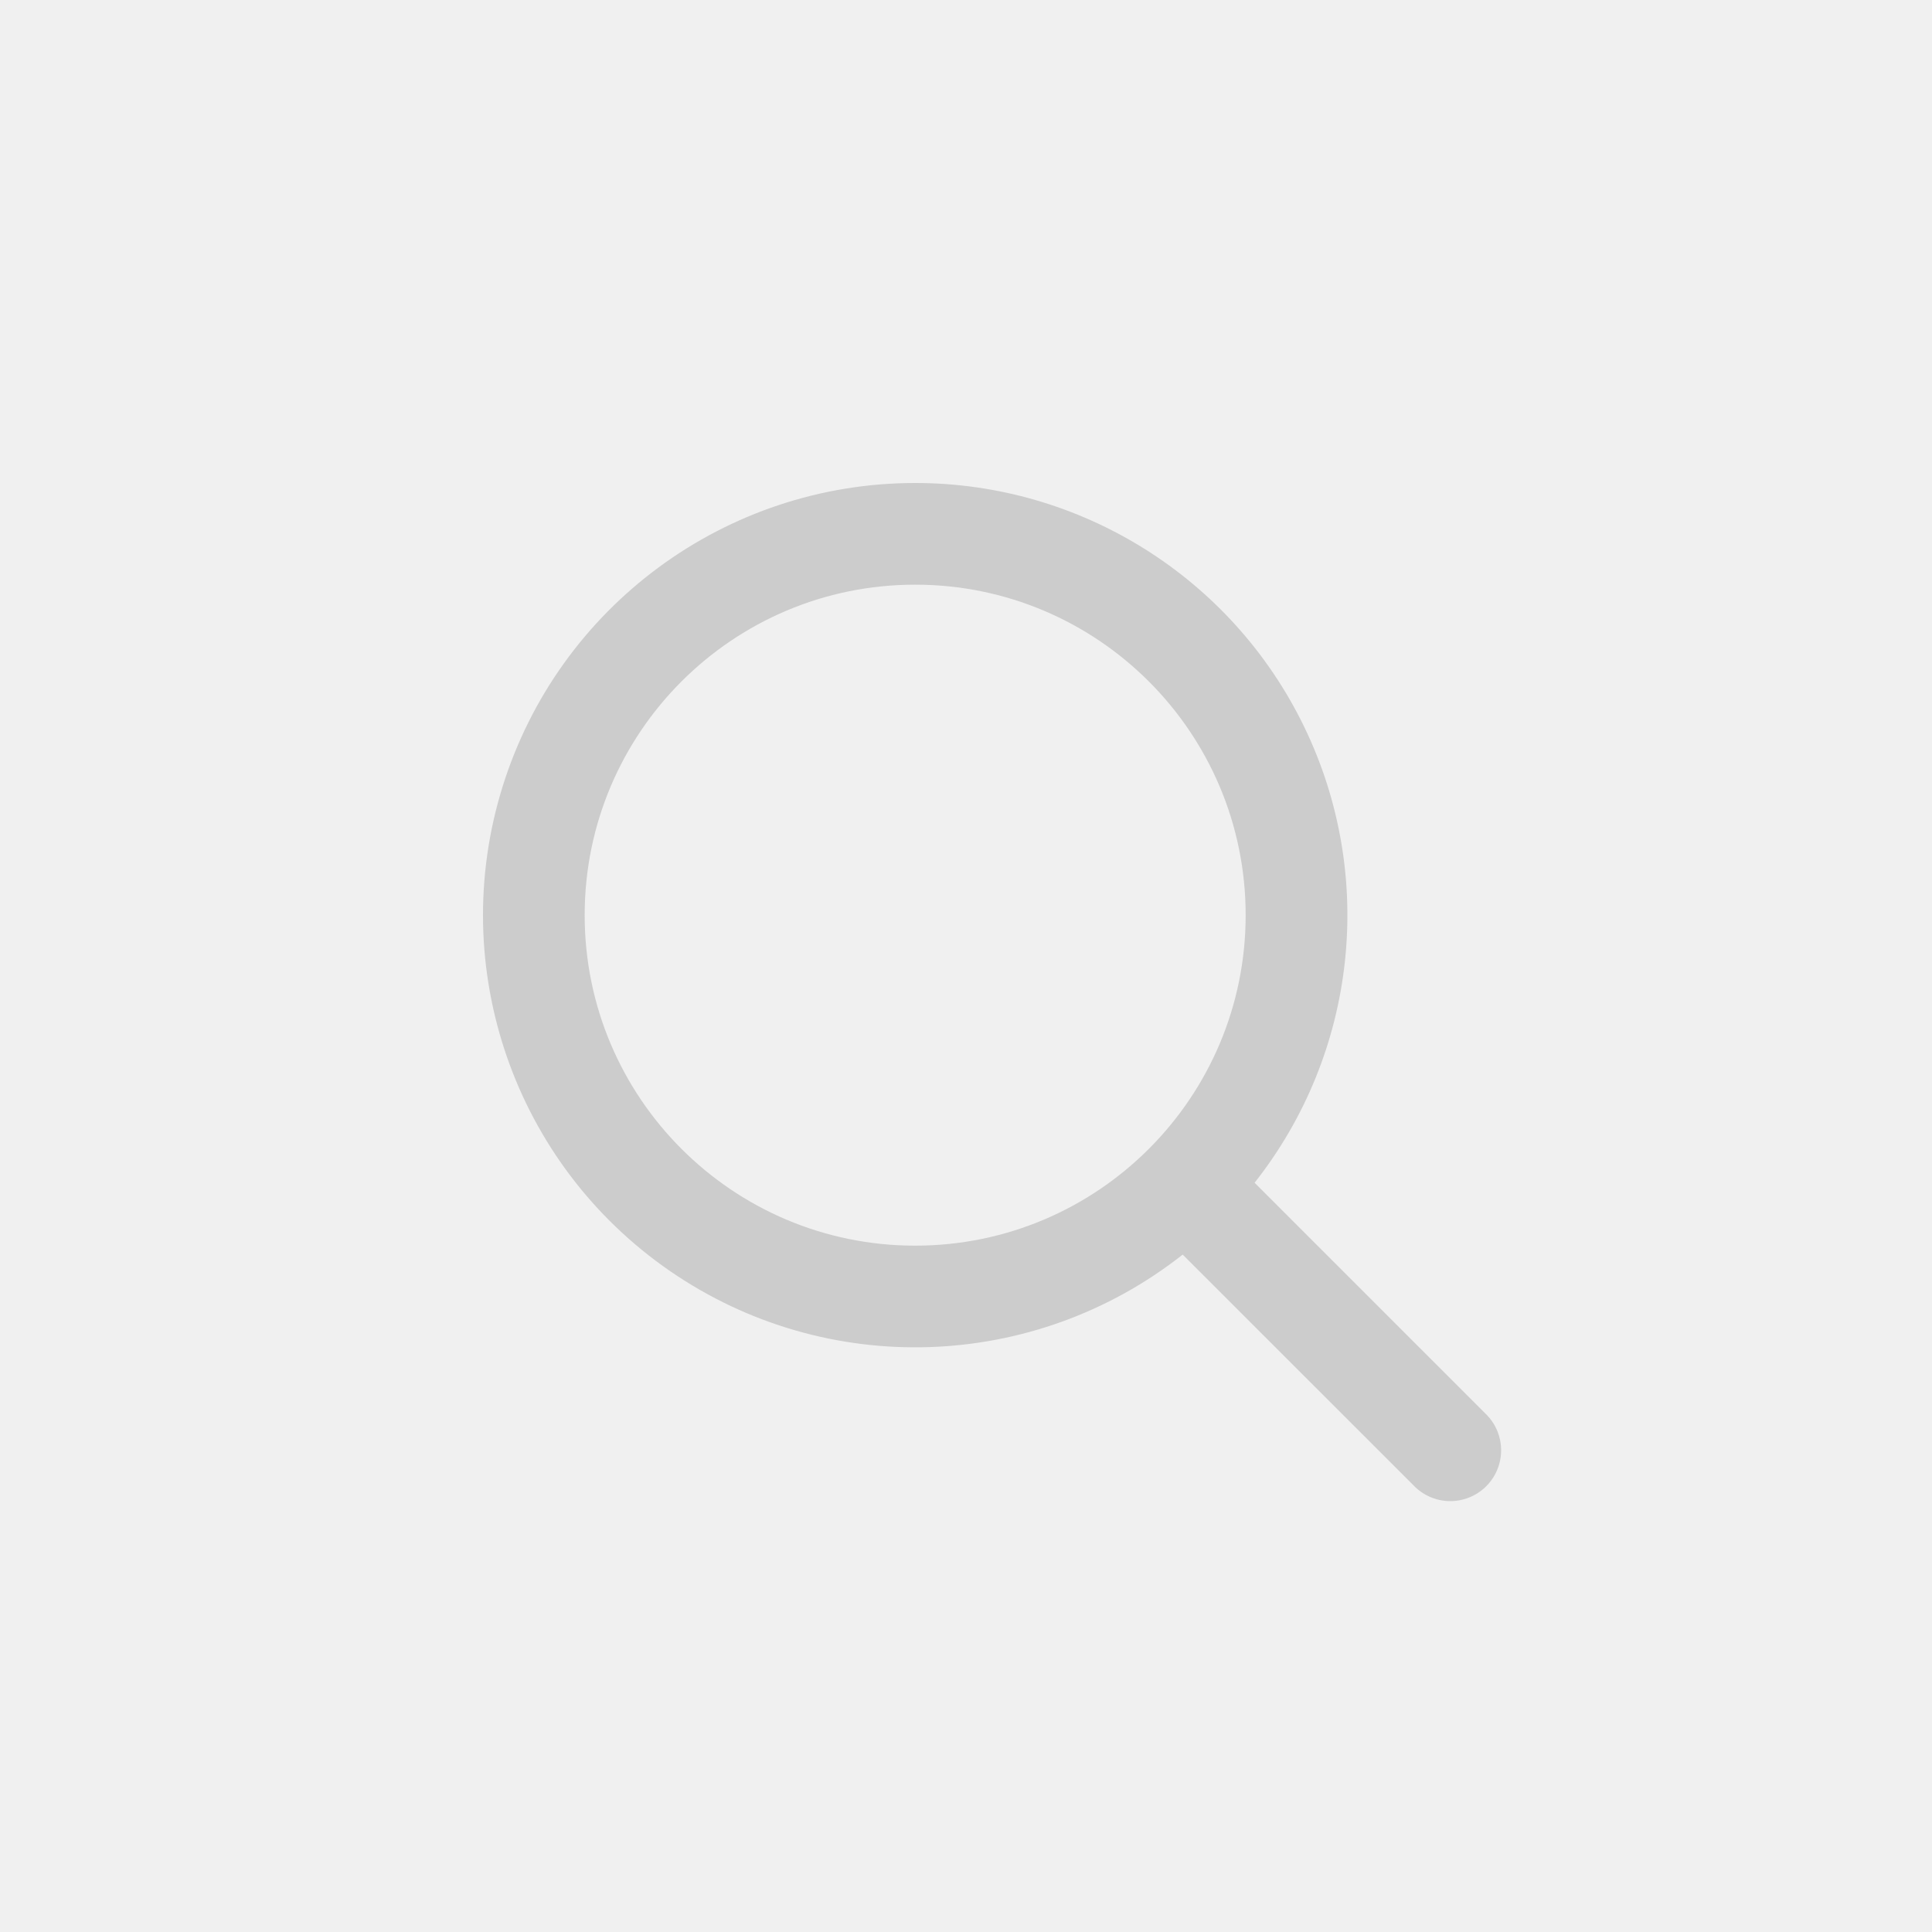
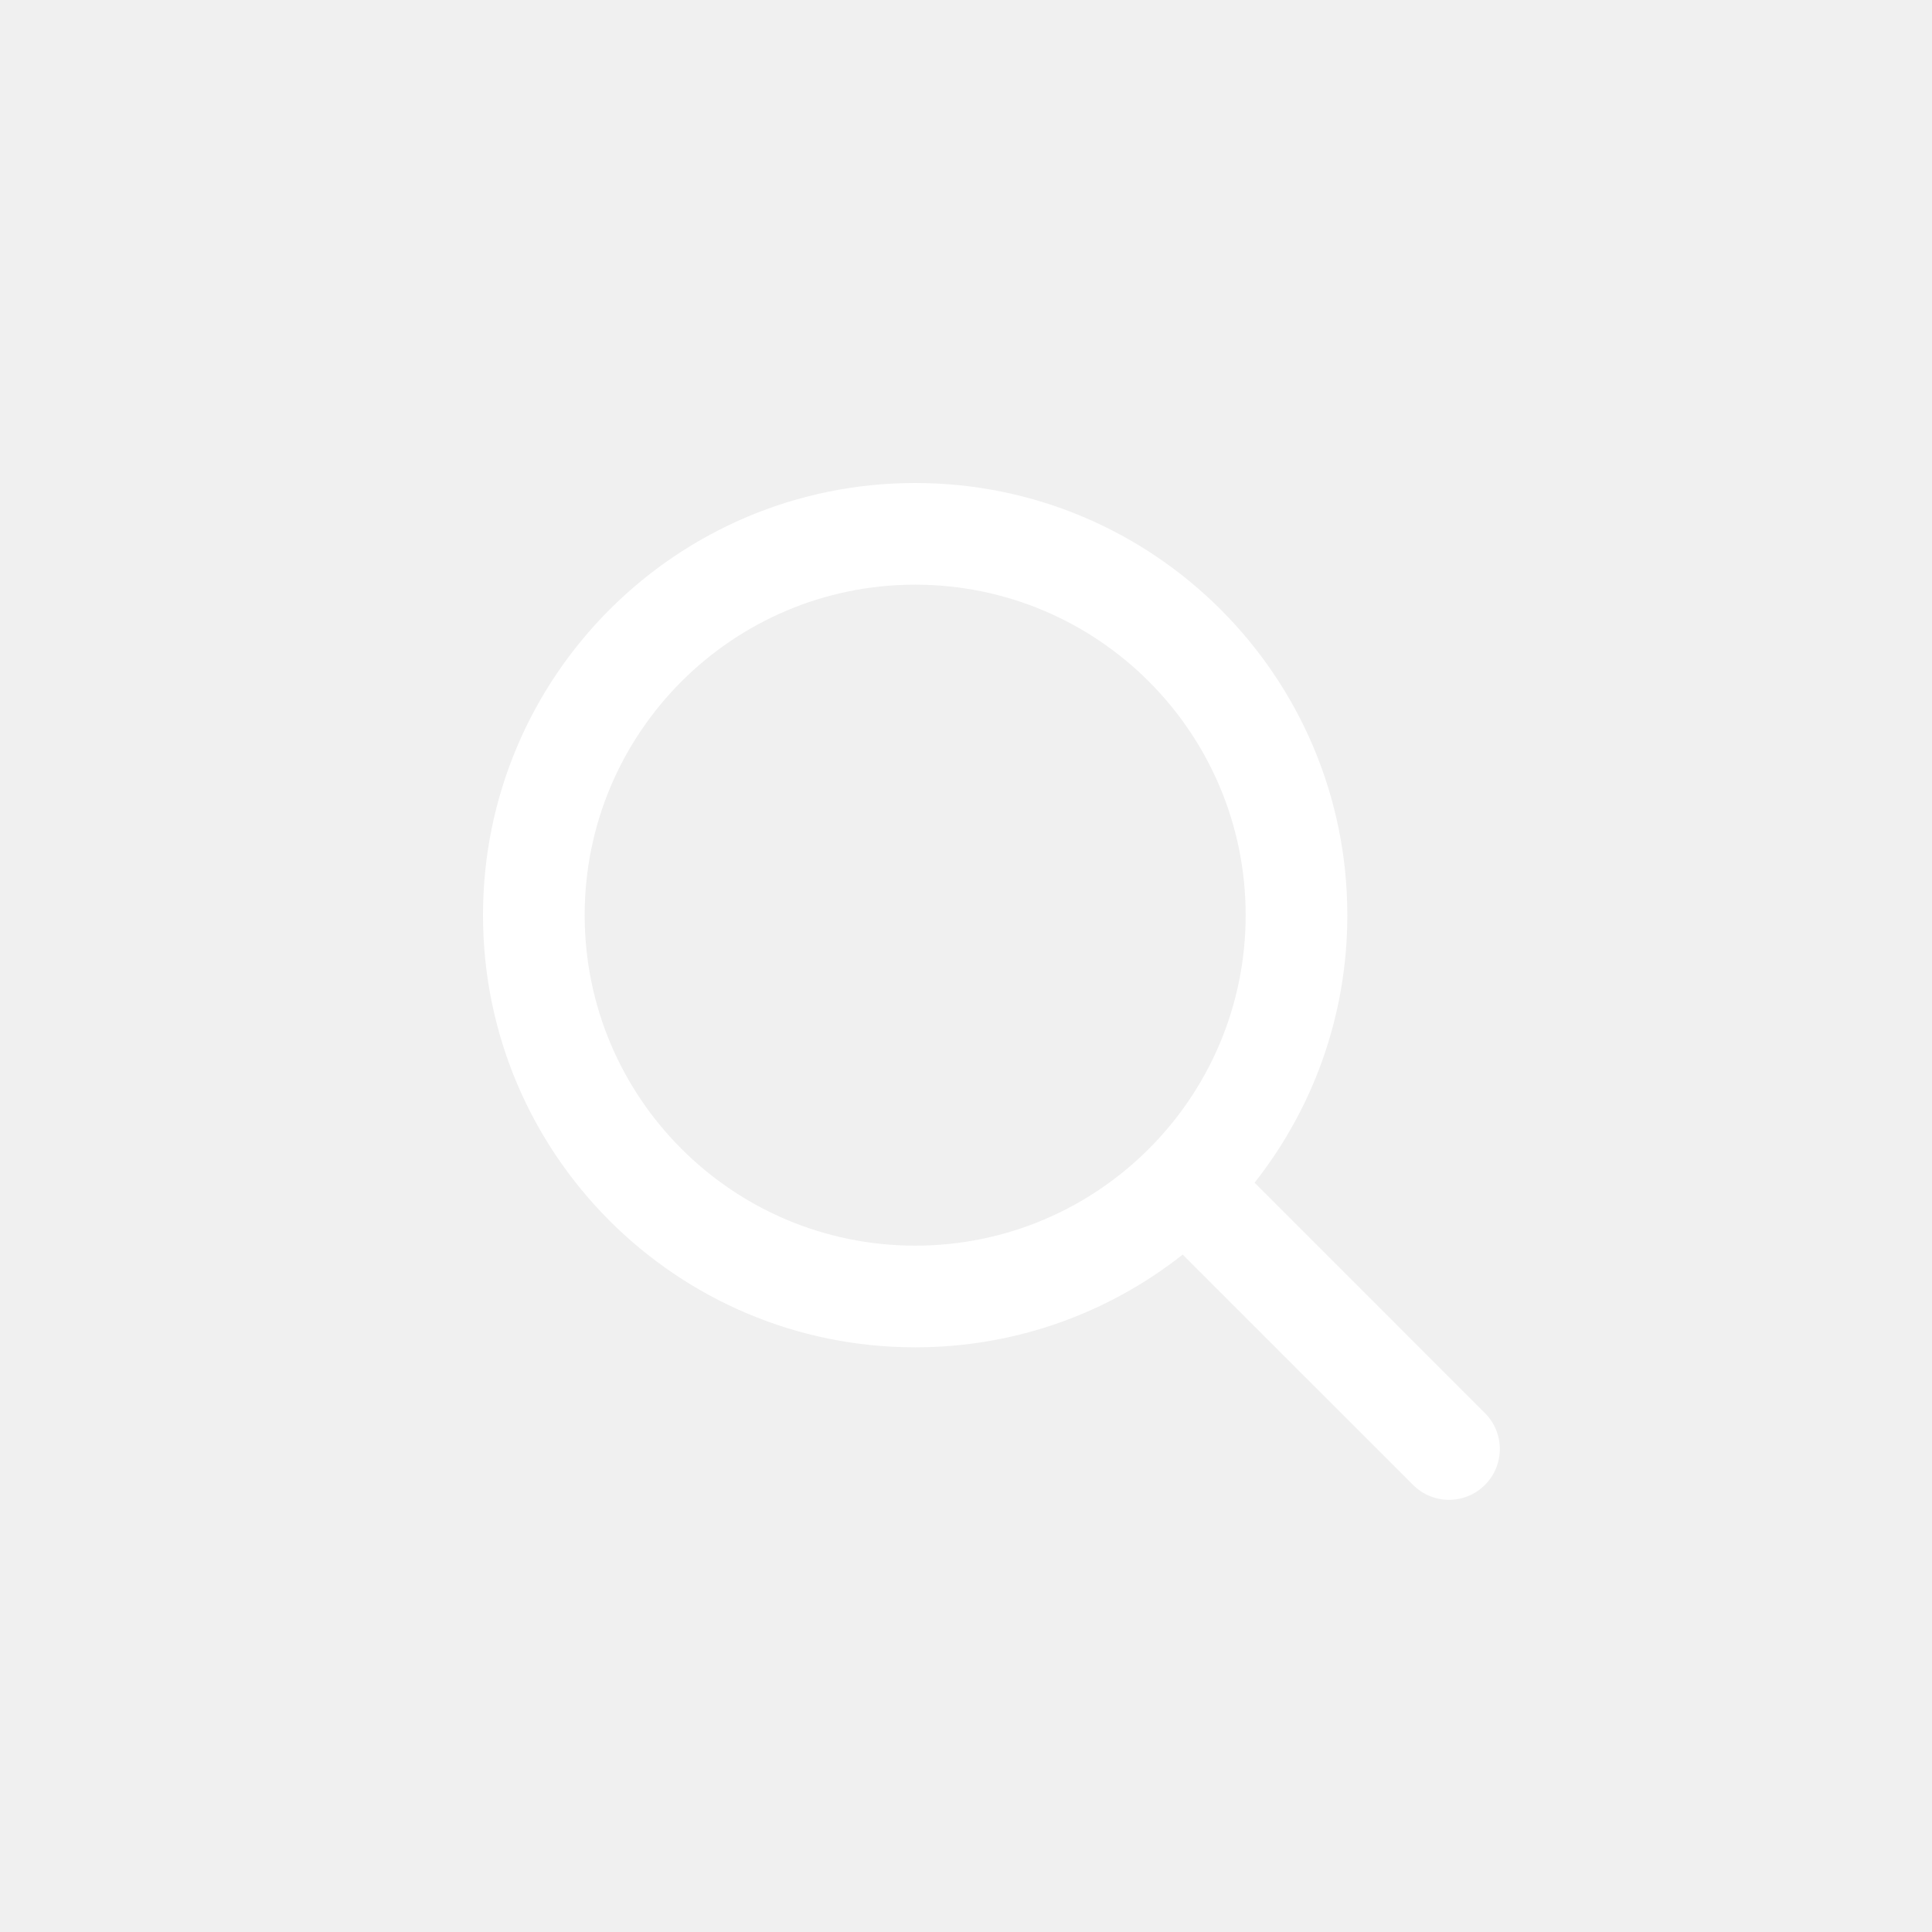
- <svg xmlns="http://www.w3.org/2000/svg" width="32" height="32" viewBox="0 0 32 32">
-   <g fill="none" fill-rule="evenodd">
-     <path fill="#00000000" d="M0 0h32v32H0z" />
-     <path fill="#CCC" d="M15.158 8a7.158 7.158 0 0 1 5.622 11.59l3.815 3.815a.842.842 0 1 1-1.19 1.19l-3.816-3.815A7.158 7.158 0 1 1 15.158 8zm0 1.684a5.474 5.474 0 1 0 0 10.948 5.474 5.474 0 0 0 0-10.948z" />
+ <svg xmlns="http://www.w3.org/2000/svg" width="32px" height="32px" viewBox="0 0 32 32" version="1.1">
+   <g id="Icons/32/serch" stroke="none" stroke-width="1" fill="none" fill-rule="evenodd">
+     <path d="M15.158,8 C19.111,8 22.316,11.205 22.316,15.158 C22.316,16.831 21.742,18.37 20.78,19.589 L24.595,23.405 C24.924,23.733 24.924,24.267 24.595,24.595 C24.267,24.924 23.733,24.924 23.405,24.595 L19.589,20.78 C18.37,21.742 16.831,22.316 15.158,22.316 C11.205,22.316 8,19.111 8,15.158 C8,11.205 11.205,8 15.158,8 Z M15.158,9.684 C12.135,9.684 9.684,12.135 9.684,15.158 C9.684,18.181 12.135,20.632 15.158,20.632 C18.181,20.632 20.632,18.181 20.632,15.158 C20.632,12.135 18.181,9.684 15.158,9.684 Z" id="Shape" fill="#ffffff" />
  </g>
</svg>
